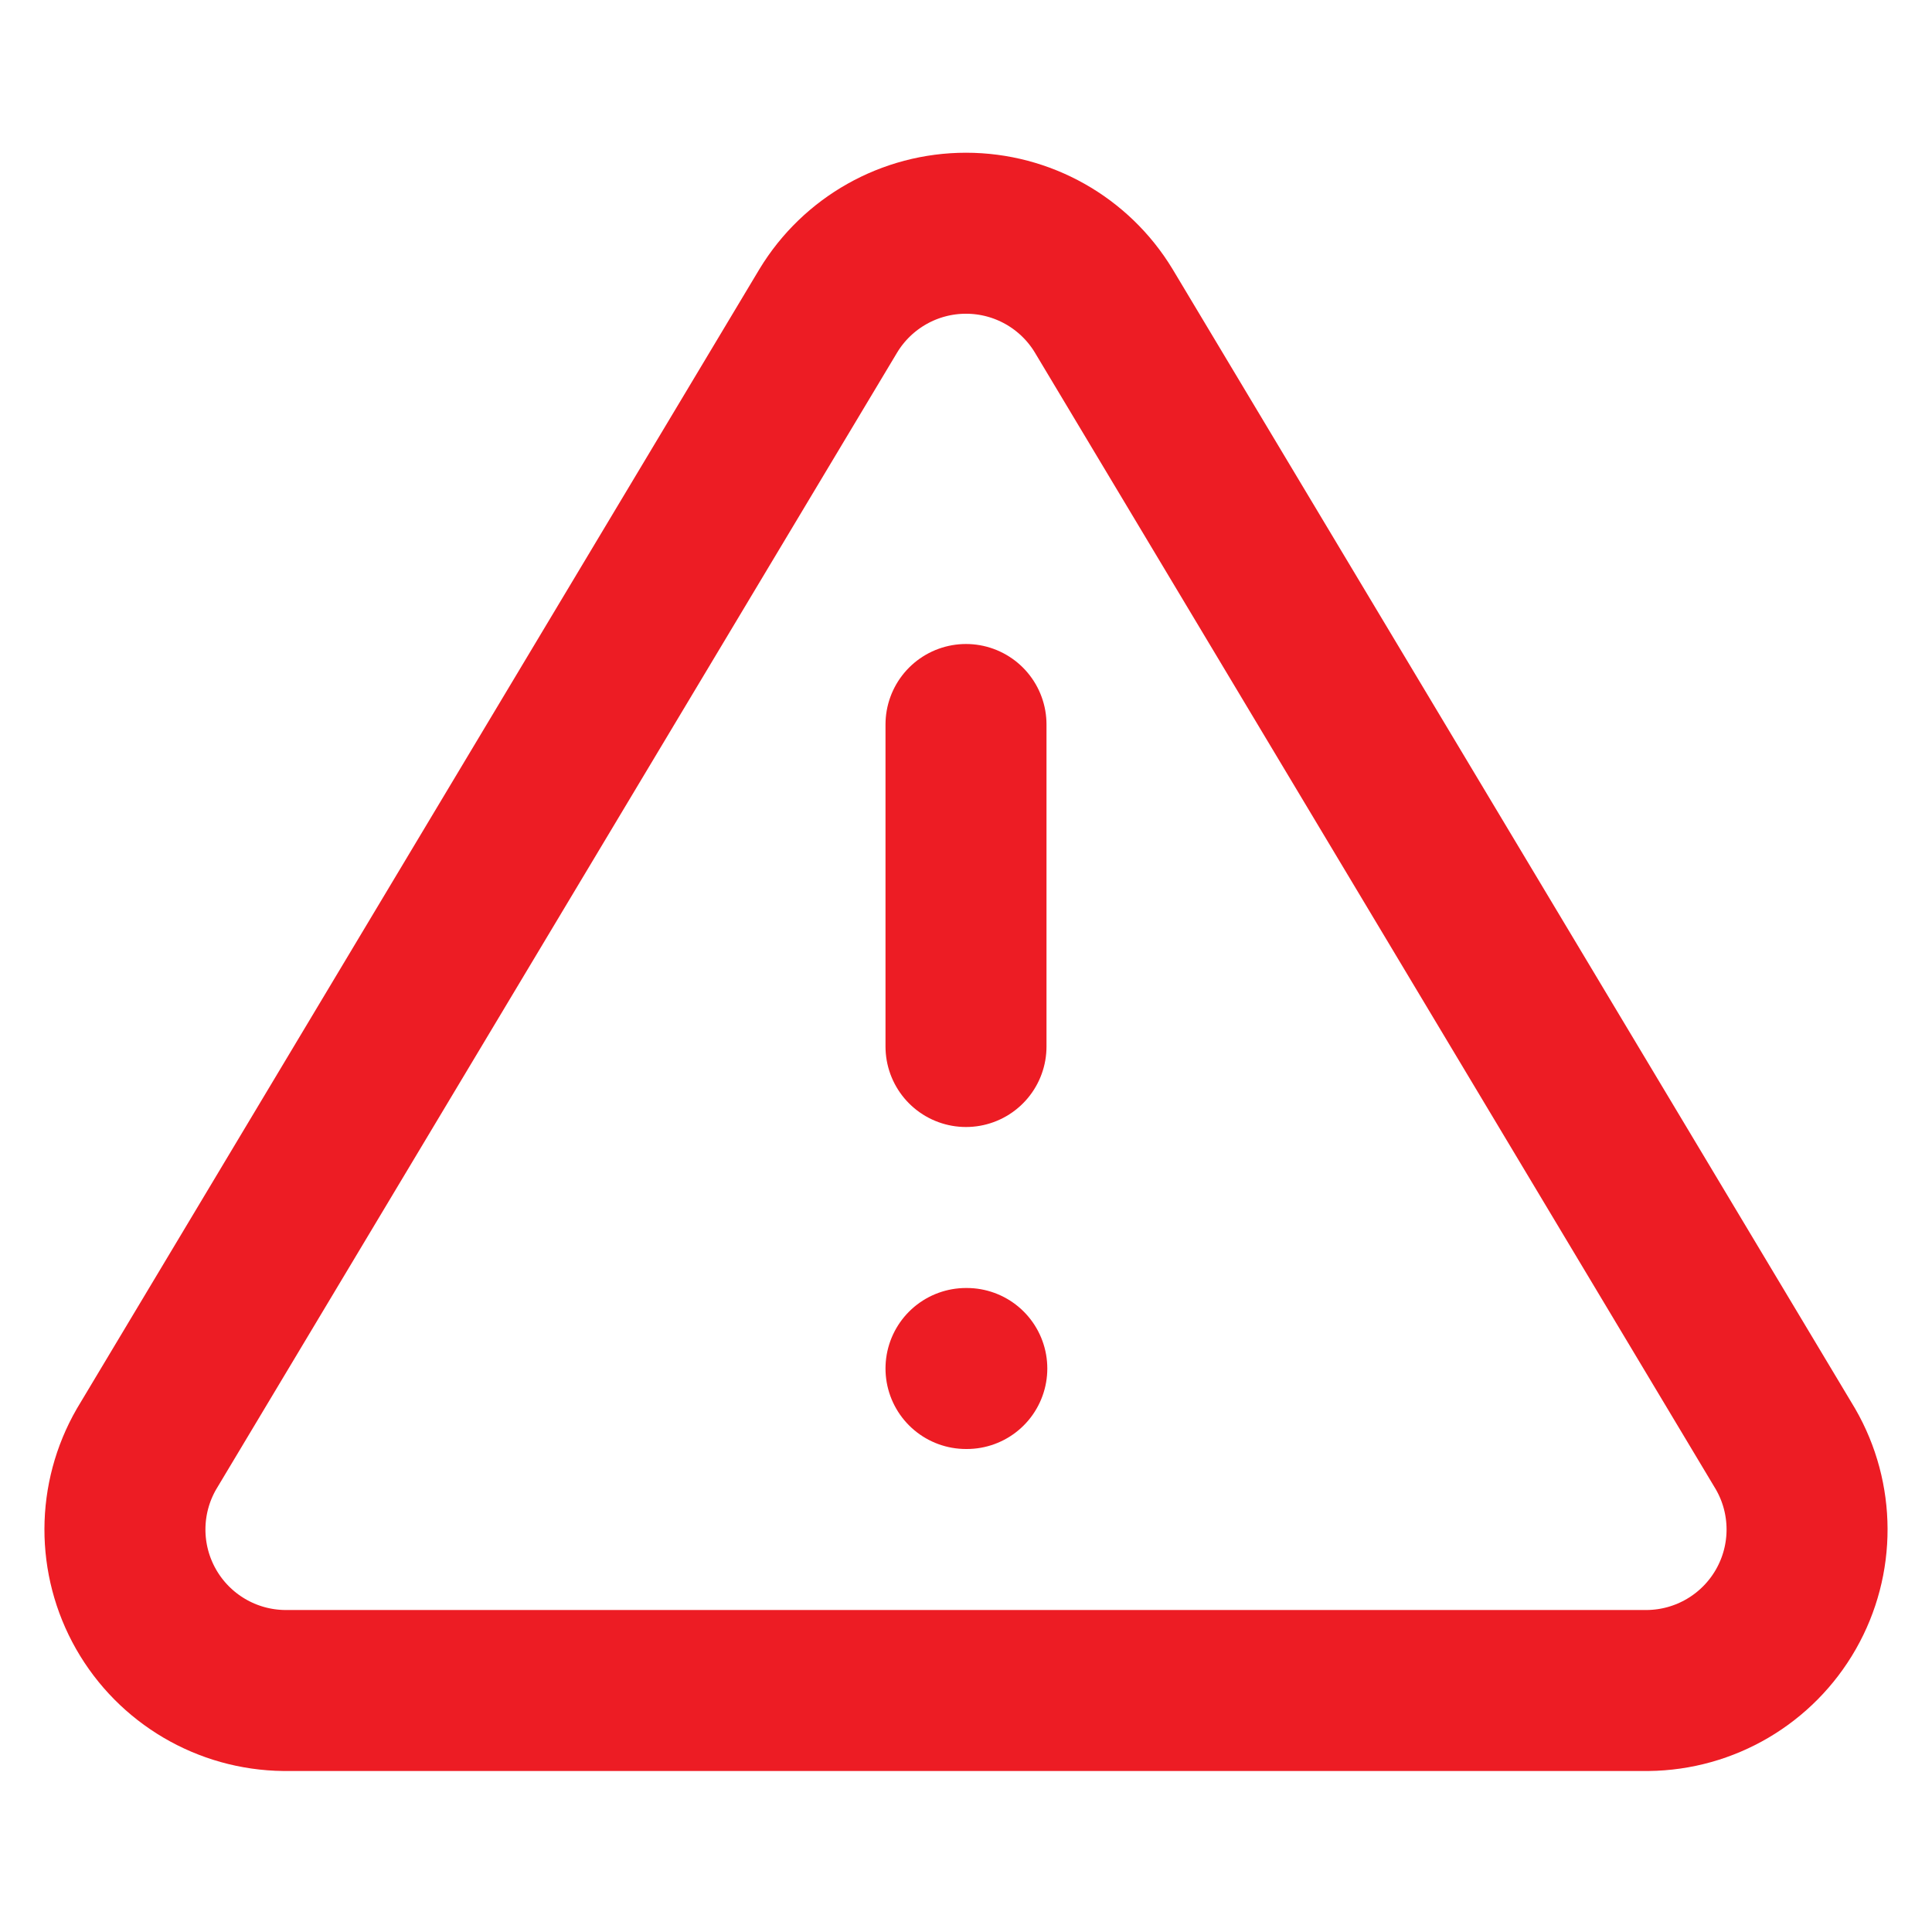
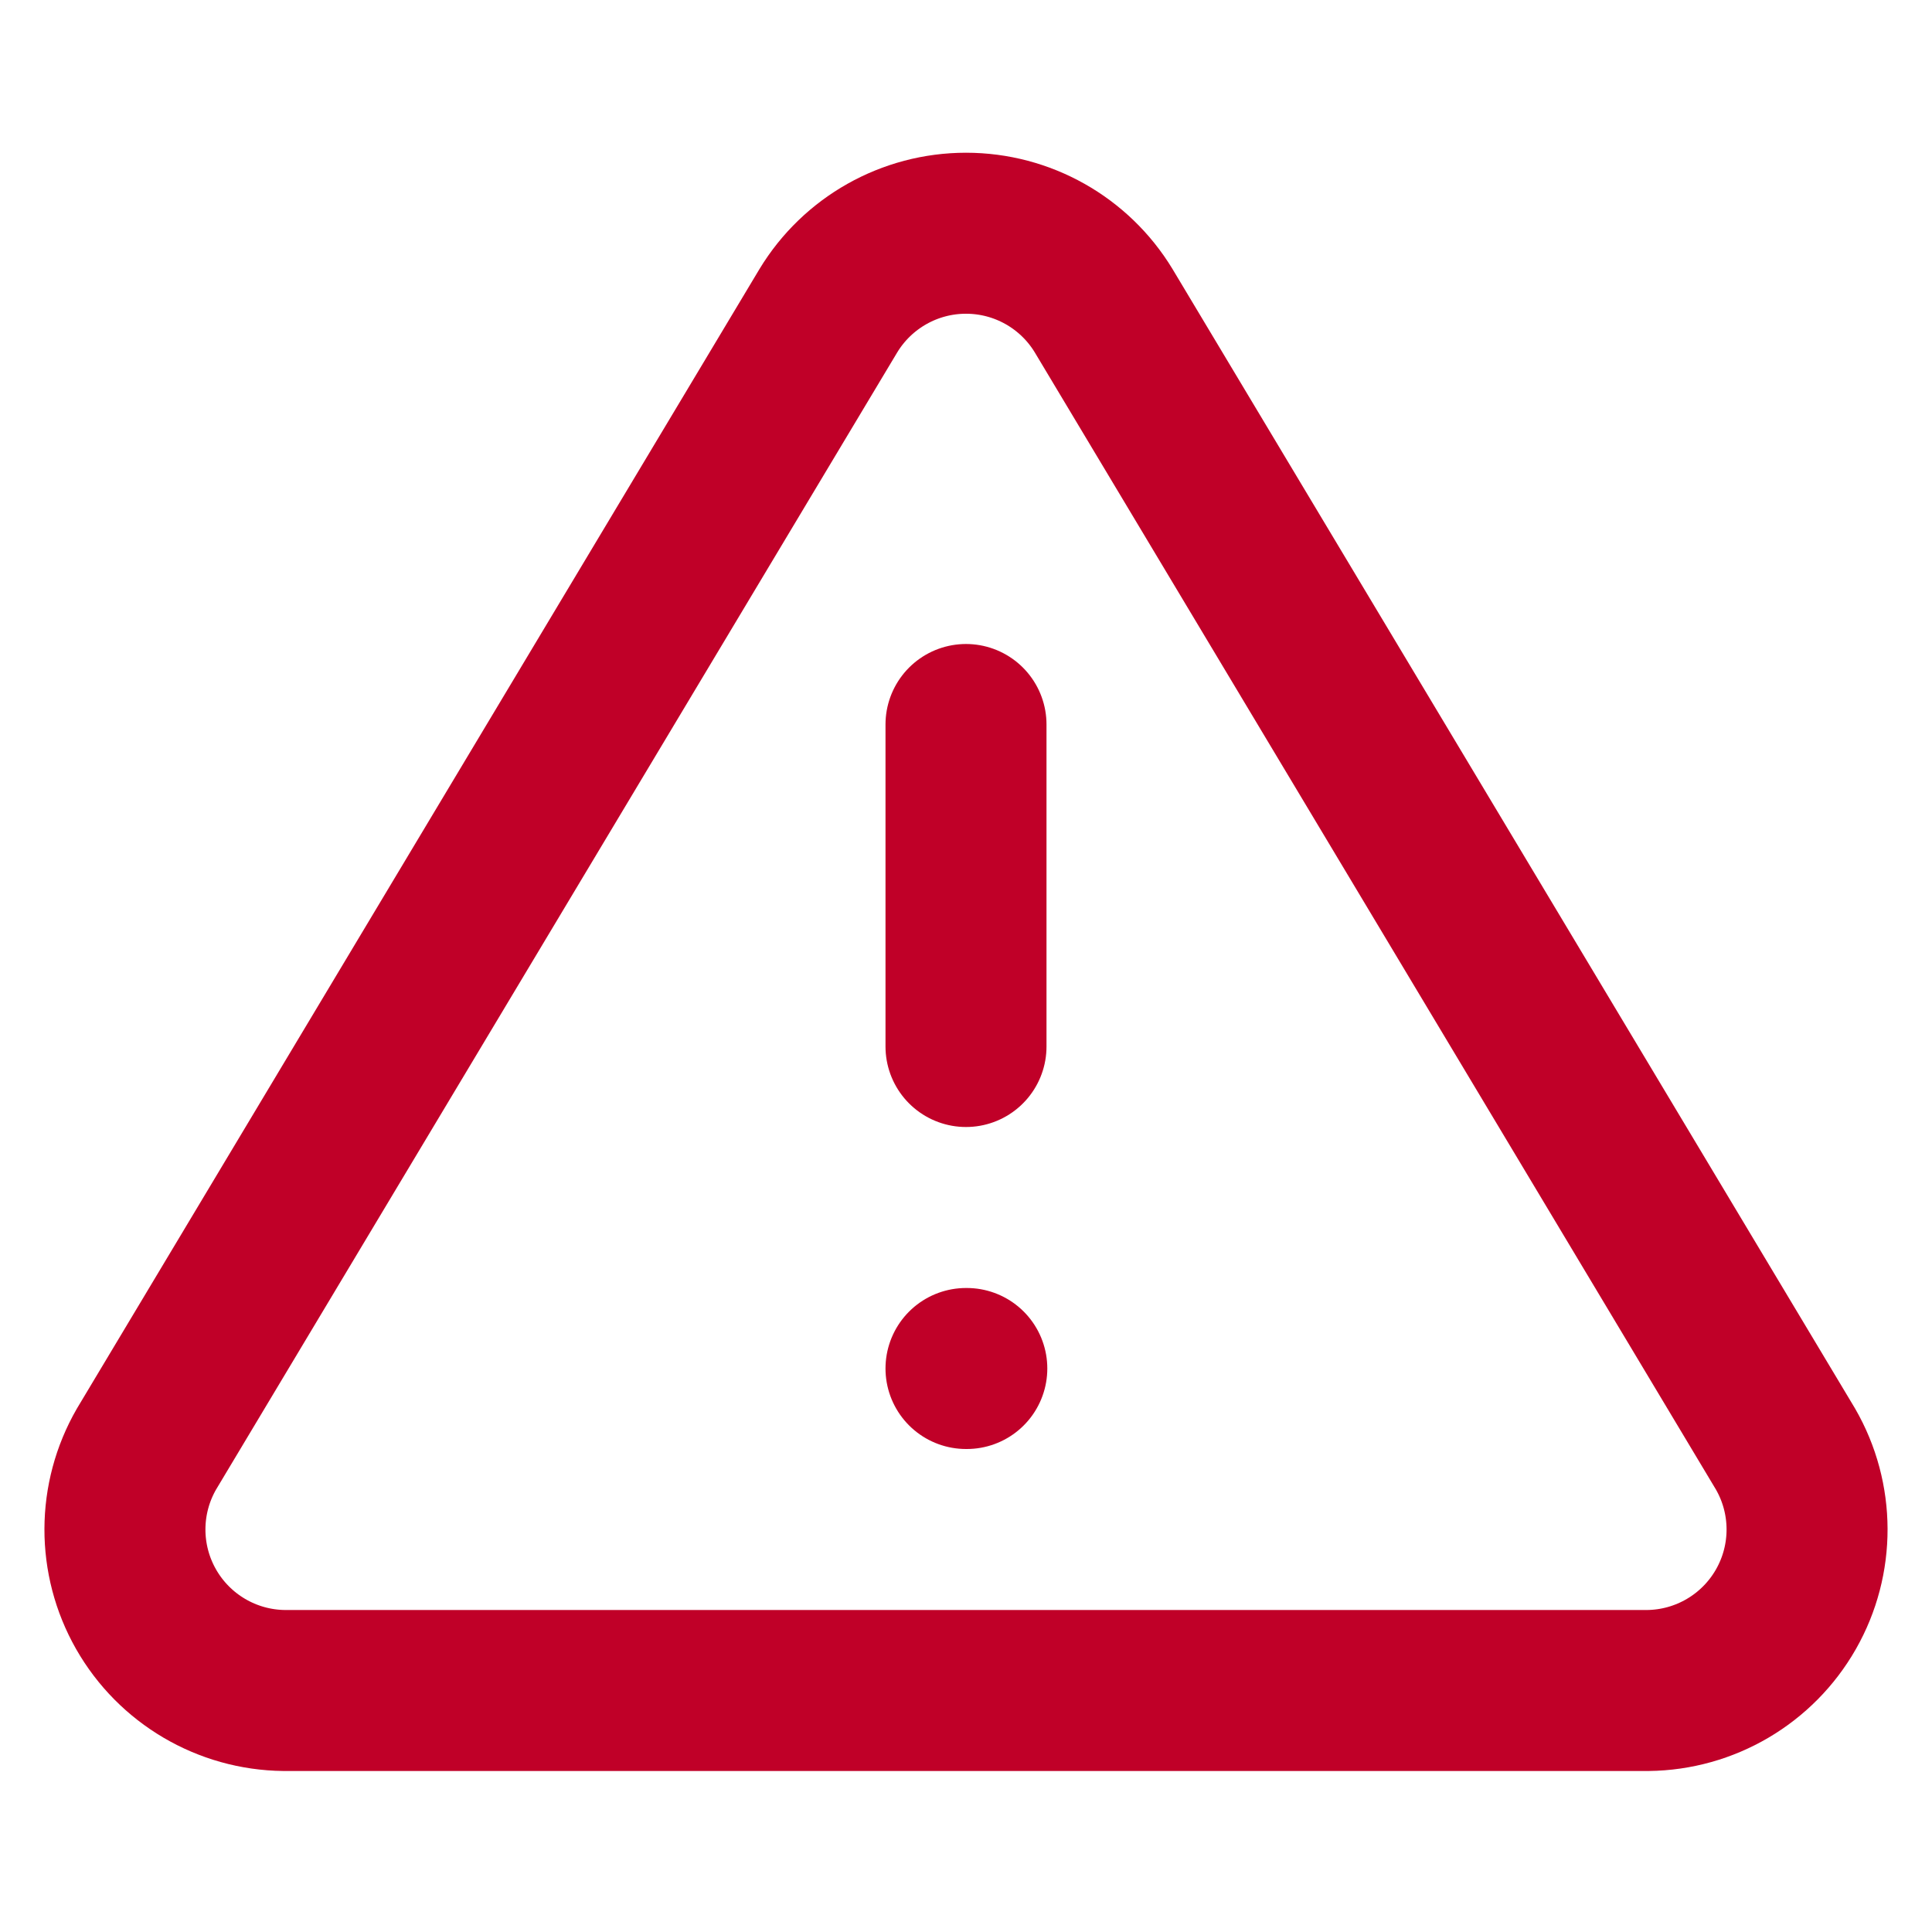
- <svg xmlns="http://www.w3.org/2000/svg" width="24" height="24" viewBox="0 0 24 24" fill="none" stroke="#ed1c24" stroke-width="2" stroke-linecap="round" stroke-linejoin="round" class="feather feather-alert-triangle">
+ <svg xmlns="http://www.w3.org/2000/svg" width="24" height="24" viewBox="0 0 24 24" fill="none" stroke="#C00028" stroke-width="2" stroke-linecap="round" stroke-linejoin="round" class="feather feather-alert-triangle">
  <path d="M10.29 3.86L1.82 18a2 2 0 0 0 1.71 3h16.94a2 2 0 0 0 1.71-3L13.71 3.86a2 2 0 0 0-3.42 0z" />
  <line x1="12" y1="9" x2="12" y2="13" />
  <line x1="12" y1="17" x2="12.01" y2="17" />
</svg>
